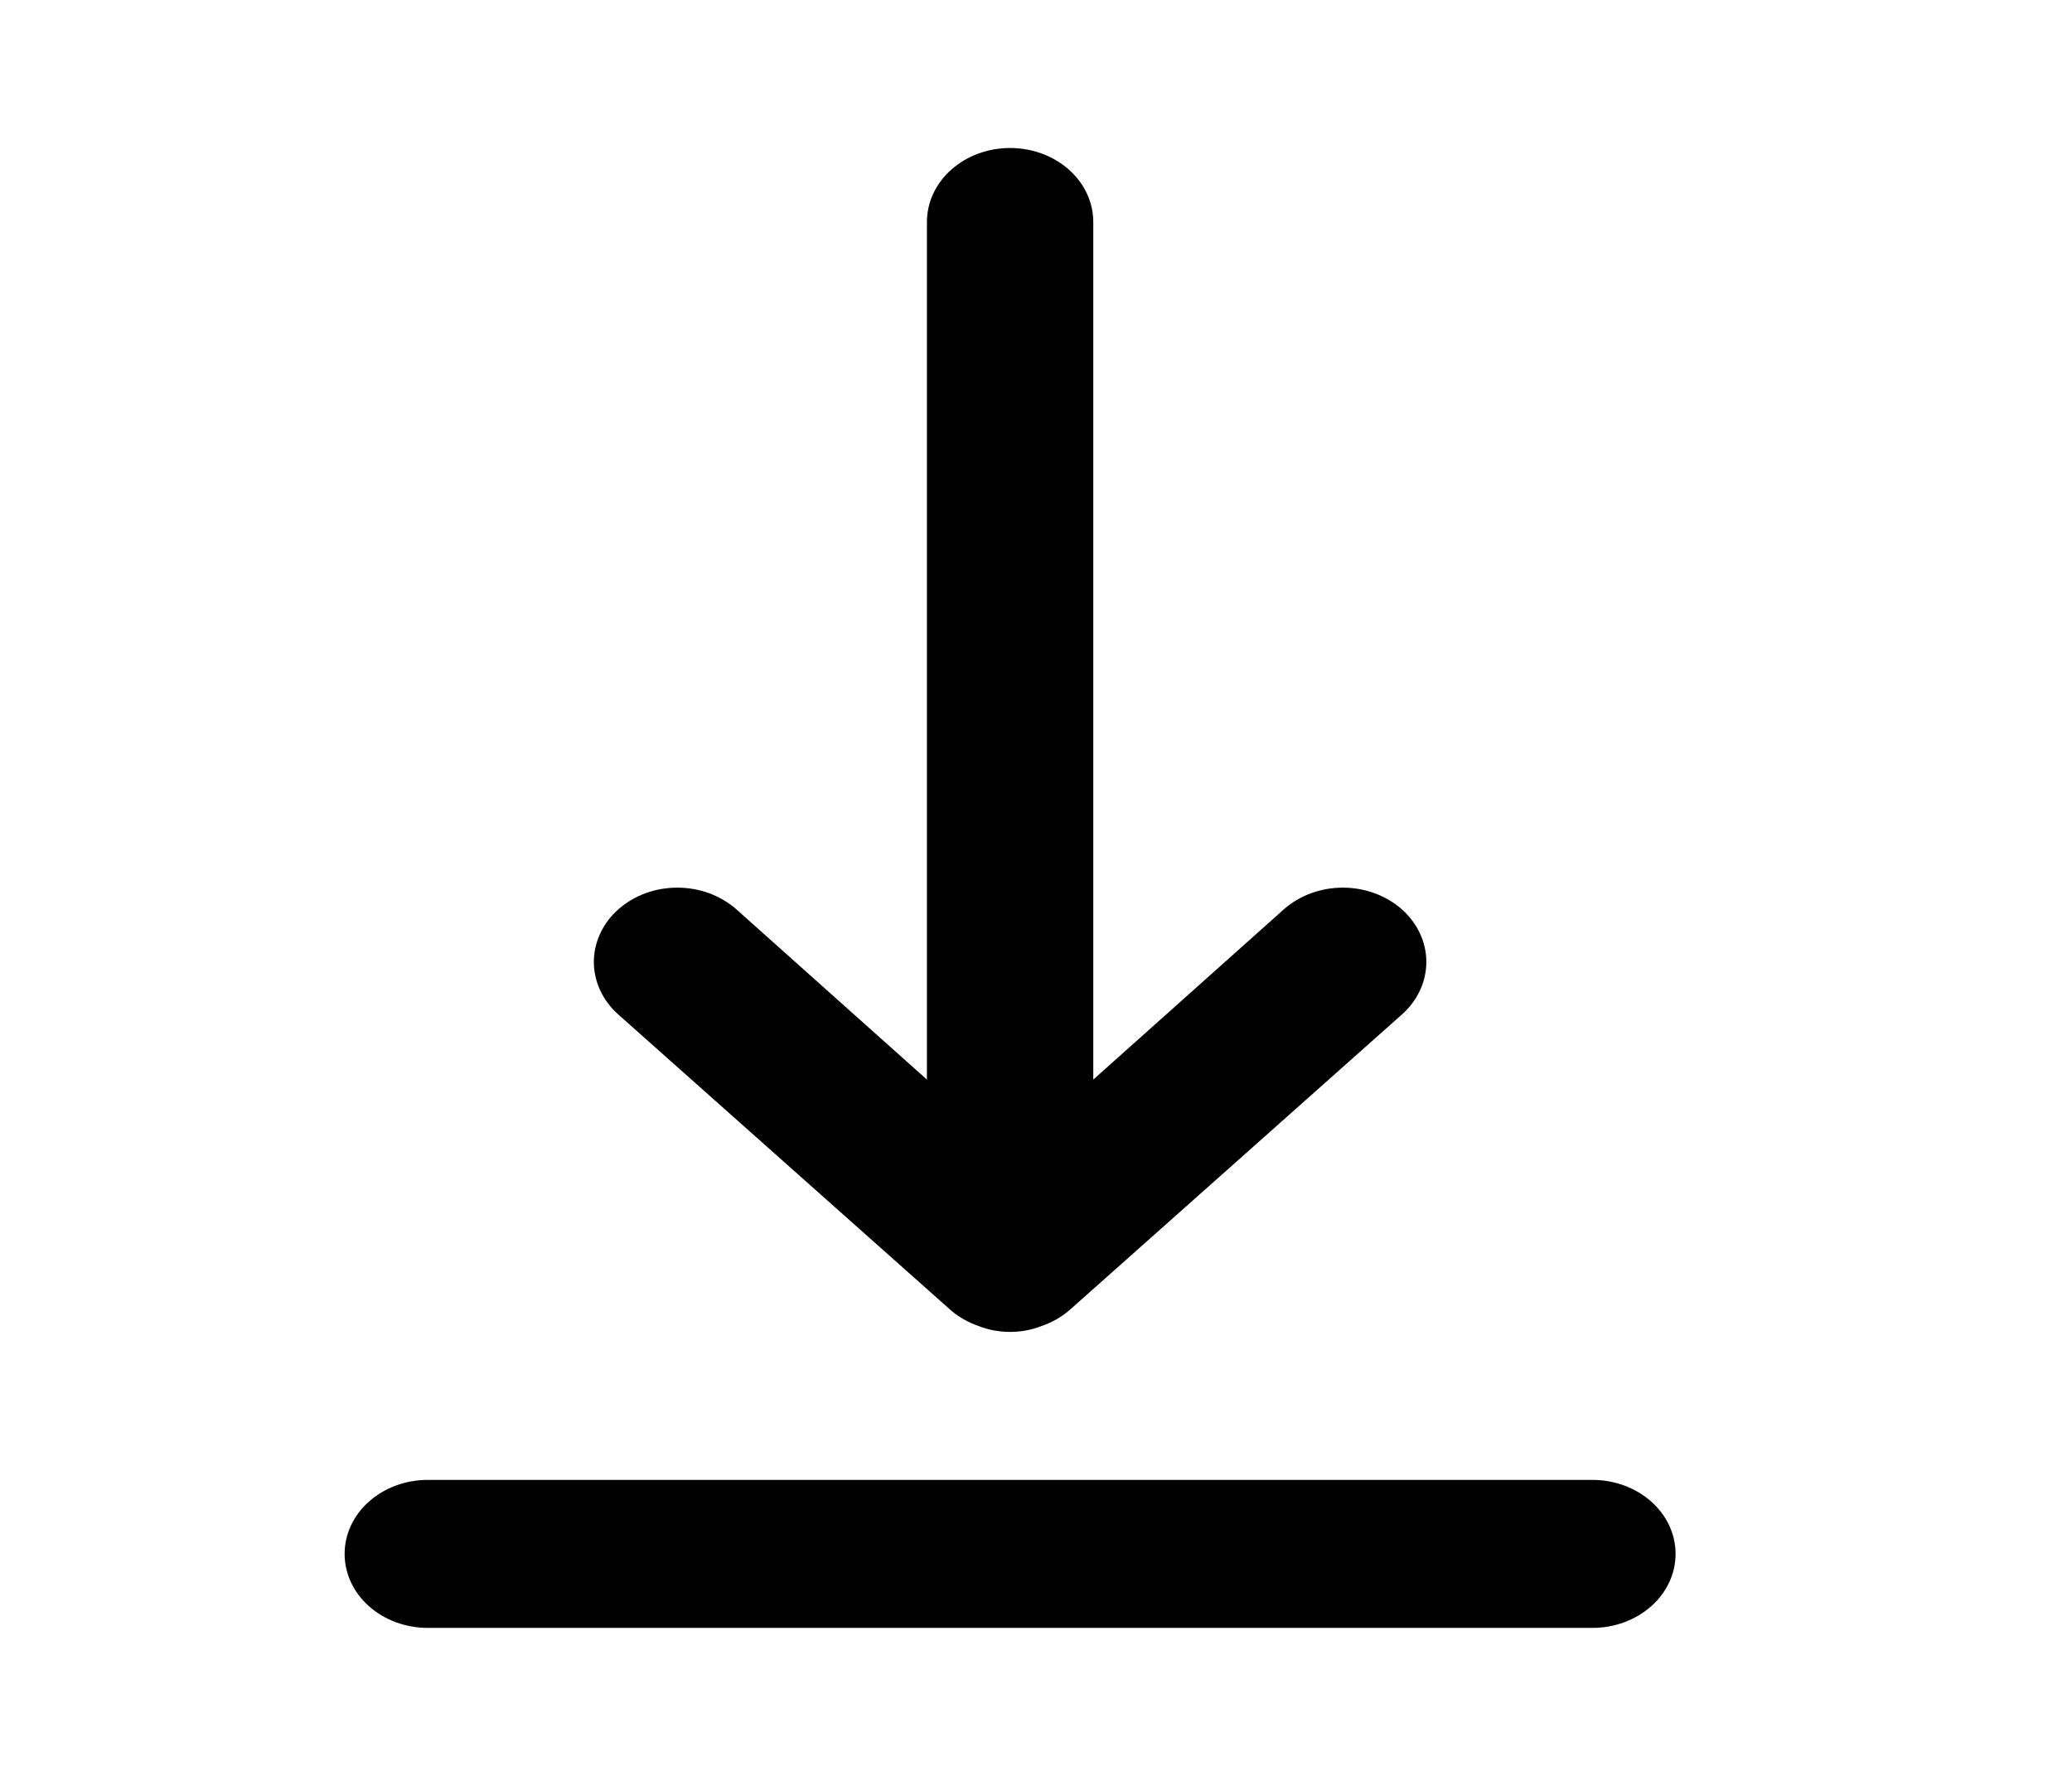
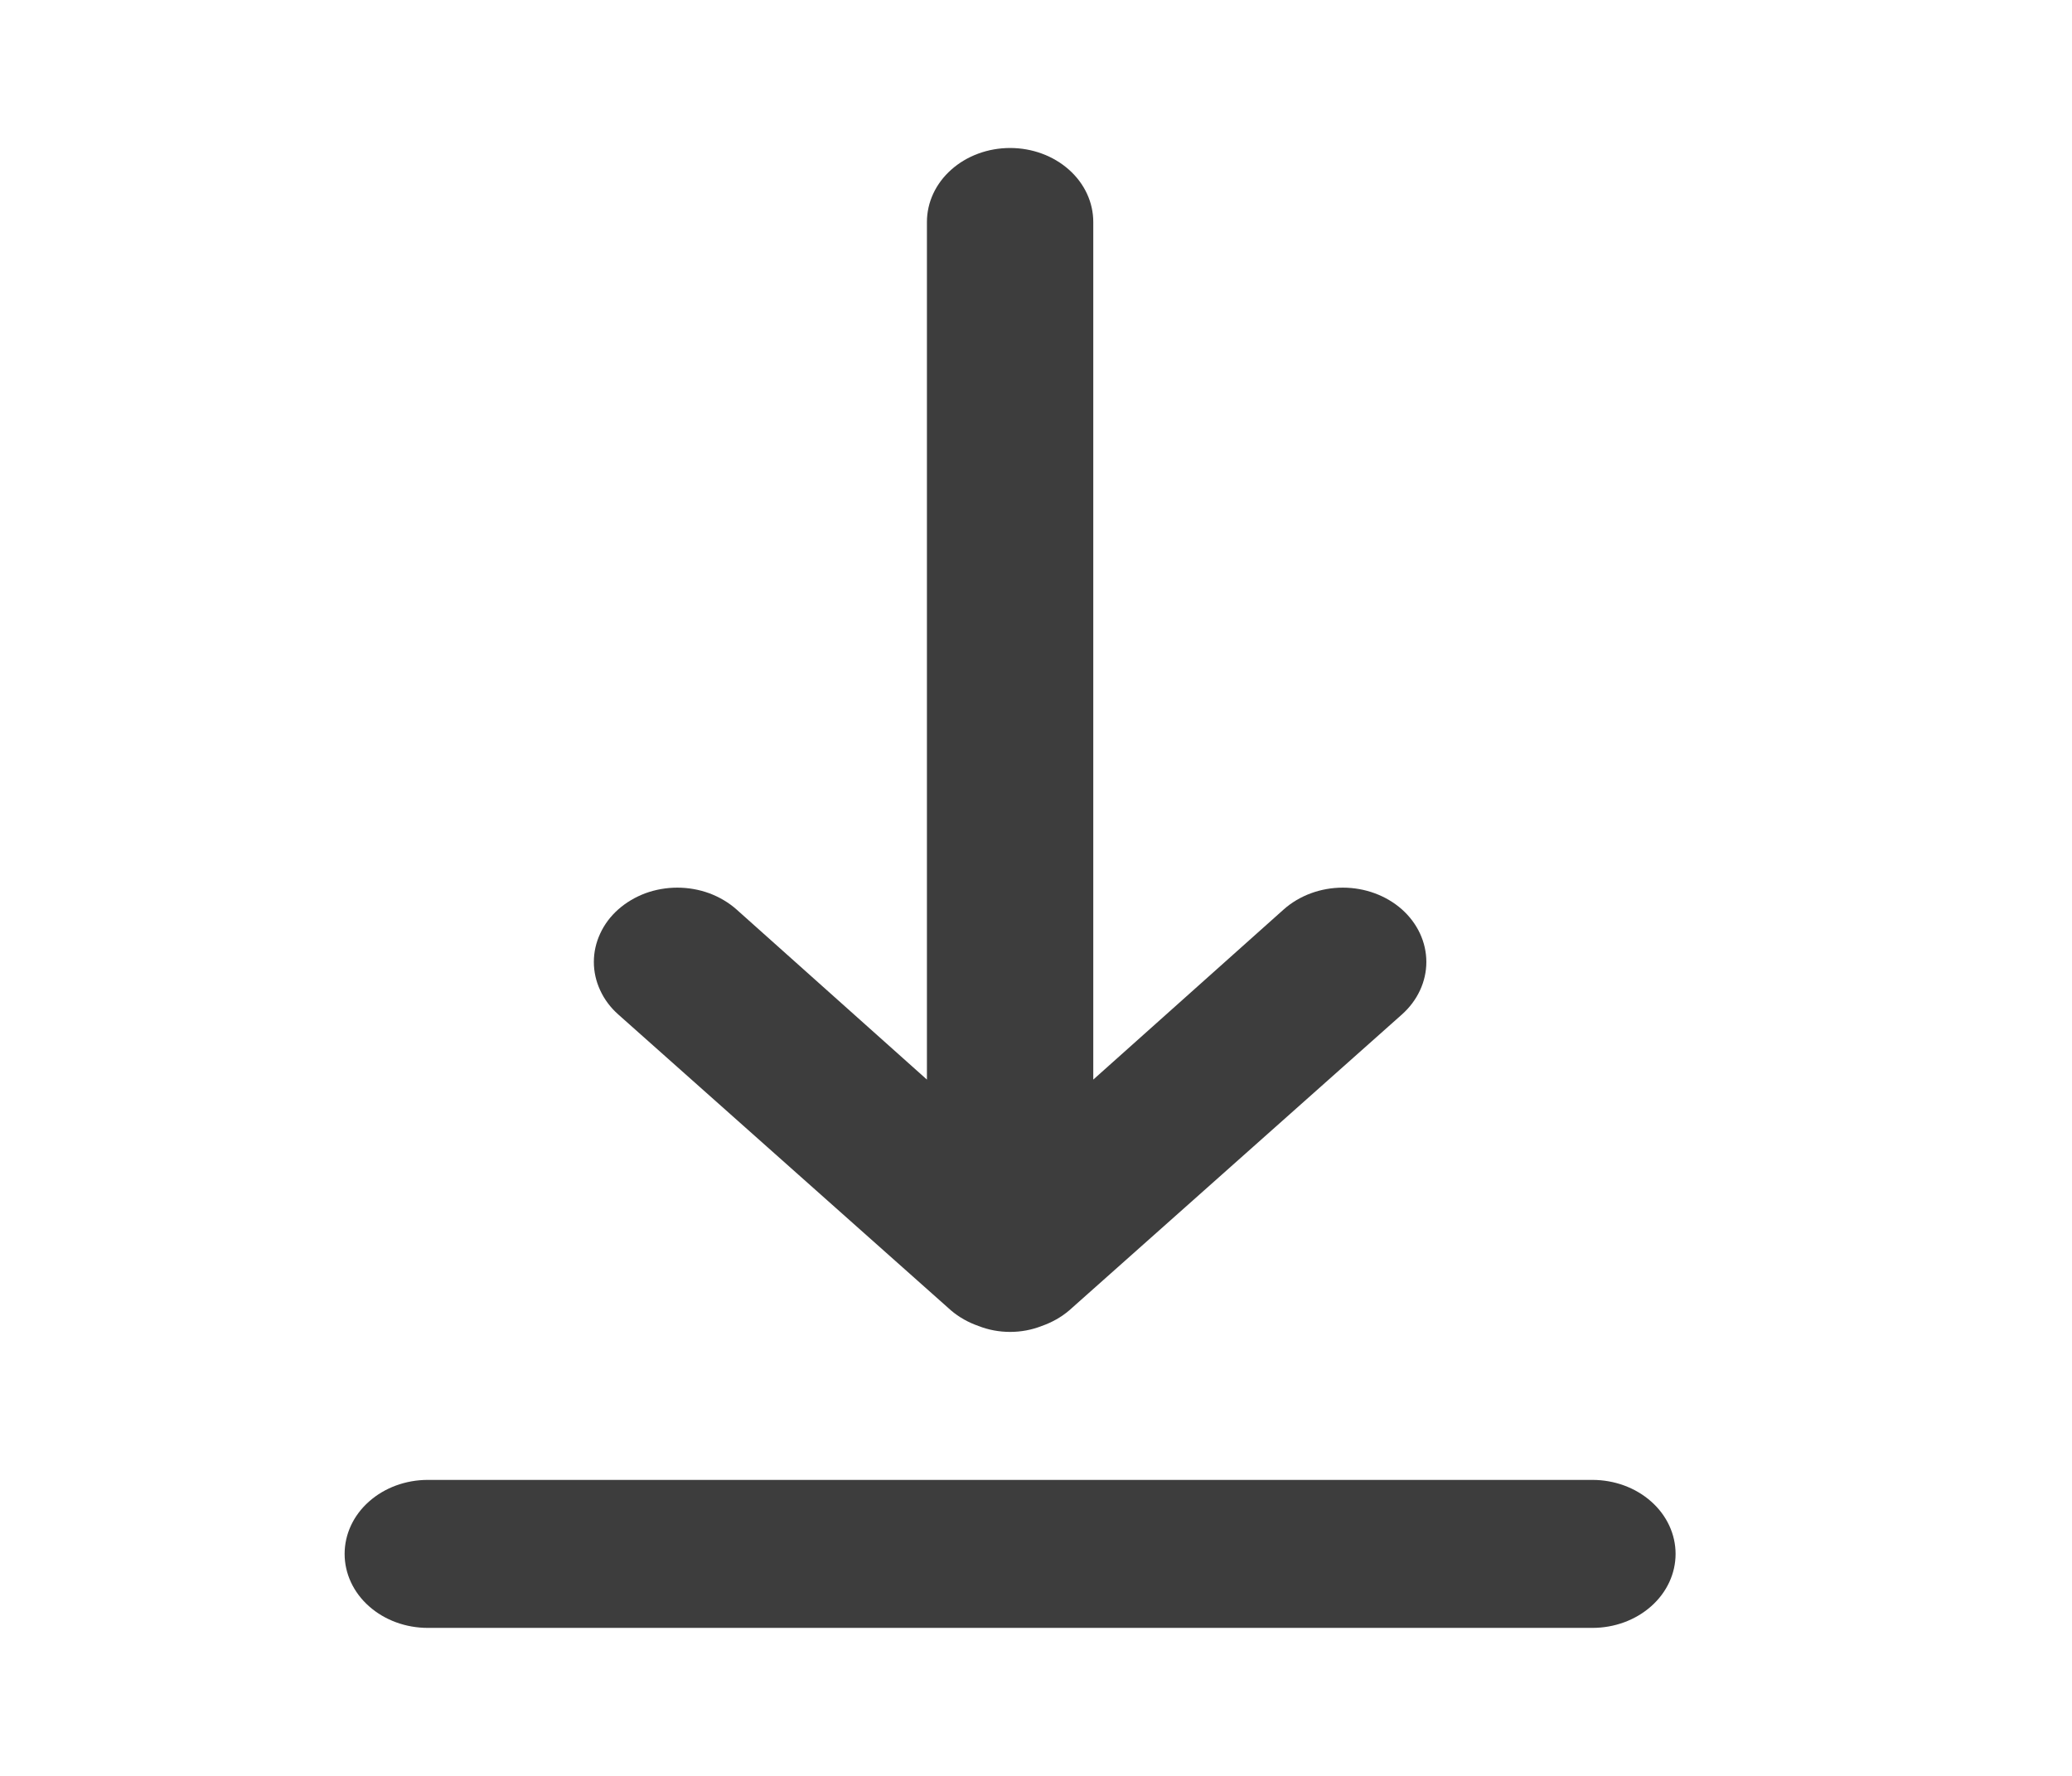
- <svg xmlns="http://www.w3.org/2000/svg" id="arrow-down" viewBox="0 0 28 24">
-   <path d="M21.519 20H5.781C5.483 20 5.197 20.105 4.986 20.293C4.775 20.48 4.657 20.735 4.657 21C4.657 21.265 4.775 21.52 4.986 21.707C5.197 21.895 5.483 22 5.781 22H21.519C21.817 22 22.103 21.895 22.314 21.707C22.525 21.52 22.643 21.265 22.643 21C22.643 20.735 22.525 20.48 22.314 20.293C22.103 20.105 21.817 20 21.519 20ZM12.852 17.71C12.959 17.801 13.085 17.872 13.223 17.92C13.357 17.973 13.503 18 13.65 18C13.797 18 13.943 17.973 14.077 17.92C14.215 17.872 14.341 17.801 14.448 17.71L18.945 13.71C19.156 13.522 19.275 13.266 19.275 13C19.275 12.734 19.156 12.478 18.945 12.29C18.733 12.102 18.446 11.996 18.146 11.996C17.847 11.996 17.56 12.102 17.348 12.29L14.774 14.59V3C14.774 2.735 14.656 2.48 14.445 2.293C14.234 2.105 13.948 2 13.65 2C13.352 2 13.066 2.105 12.855 2.293C12.644 2.48 12.526 2.735 12.526 3V14.59L9.952 12.29C9.847 12.197 9.722 12.123 9.585 12.072C9.448 12.022 9.302 11.996 9.153 11.996C9.005 11.996 8.858 12.022 8.721 12.072C8.585 12.123 8.46 12.197 8.355 12.29C8.25 12.383 8.167 12.494 8.111 12.616C8.054 12.738 8.025 12.868 8.025 13C8.025 13.132 8.054 13.262 8.111 13.384C8.167 13.506 8.25 13.617 8.355 13.71L12.852 17.71Z" />
+ <svg xmlns="http://www.w3.org/2000/svg" width="28" height="24" viewBox="0 0 28 24" fill="none">
+   <g id="Arrows / Bottom Alignment">
+     <path id="Vector" d="M21.519 20H5.781C5.483 20 5.197 20.105 4.986 20.293C4.775 20.48 4.657 20.735 4.657 21C4.657 21.265 4.775 21.52 4.986 21.707C5.197 21.895 5.483 22 5.781 22H21.519C21.817 22 22.103 21.895 22.314 21.707C22.525 21.52 22.643 21.265 22.643 21C22.643 20.735 22.525 20.48 22.314 20.293C22.103 20.105 21.817 20 21.519 20ZM12.852 17.71C12.959 17.801 13.085 17.872 13.223 17.92C13.357 17.973 13.503 18 13.65 18C13.797 18 13.943 17.973 14.077 17.92C14.215 17.872 14.341 17.801 14.448 17.71L18.945 13.71C19.156 13.522 19.275 13.266 19.275 13C19.275 12.734 19.156 12.478 18.945 12.29C18.733 12.102 18.446 11.996 18.146 11.996C17.847 11.996 17.56 12.102 17.348 12.29L14.774 14.59V3C14.774 2.735 14.656 2.48 14.445 2.293C14.234 2.105 13.948 2 13.65 2C13.352 2 13.066 2.105 12.855 2.293C12.644 2.48 12.526 2.735 12.526 3V14.59L9.952 12.29C9.847 12.197 9.722 12.123 9.585 12.072C9.448 12.022 9.302 11.996 9.153 11.996C9.005 11.996 8.858 12.022 8.721 12.072C8.585 12.123 8.46 12.197 8.355 12.29C8.25 12.383 8.167 12.494 8.111 12.616C8.054 12.738 8.025 12.868 8.025 13C8.025 13.132 8.054 13.262 8.111 13.384C8.167 13.506 8.25 13.617 8.355 13.71L12.852 17.71Z" fill="#3D3D3D" />
+   </g>
</svg>
